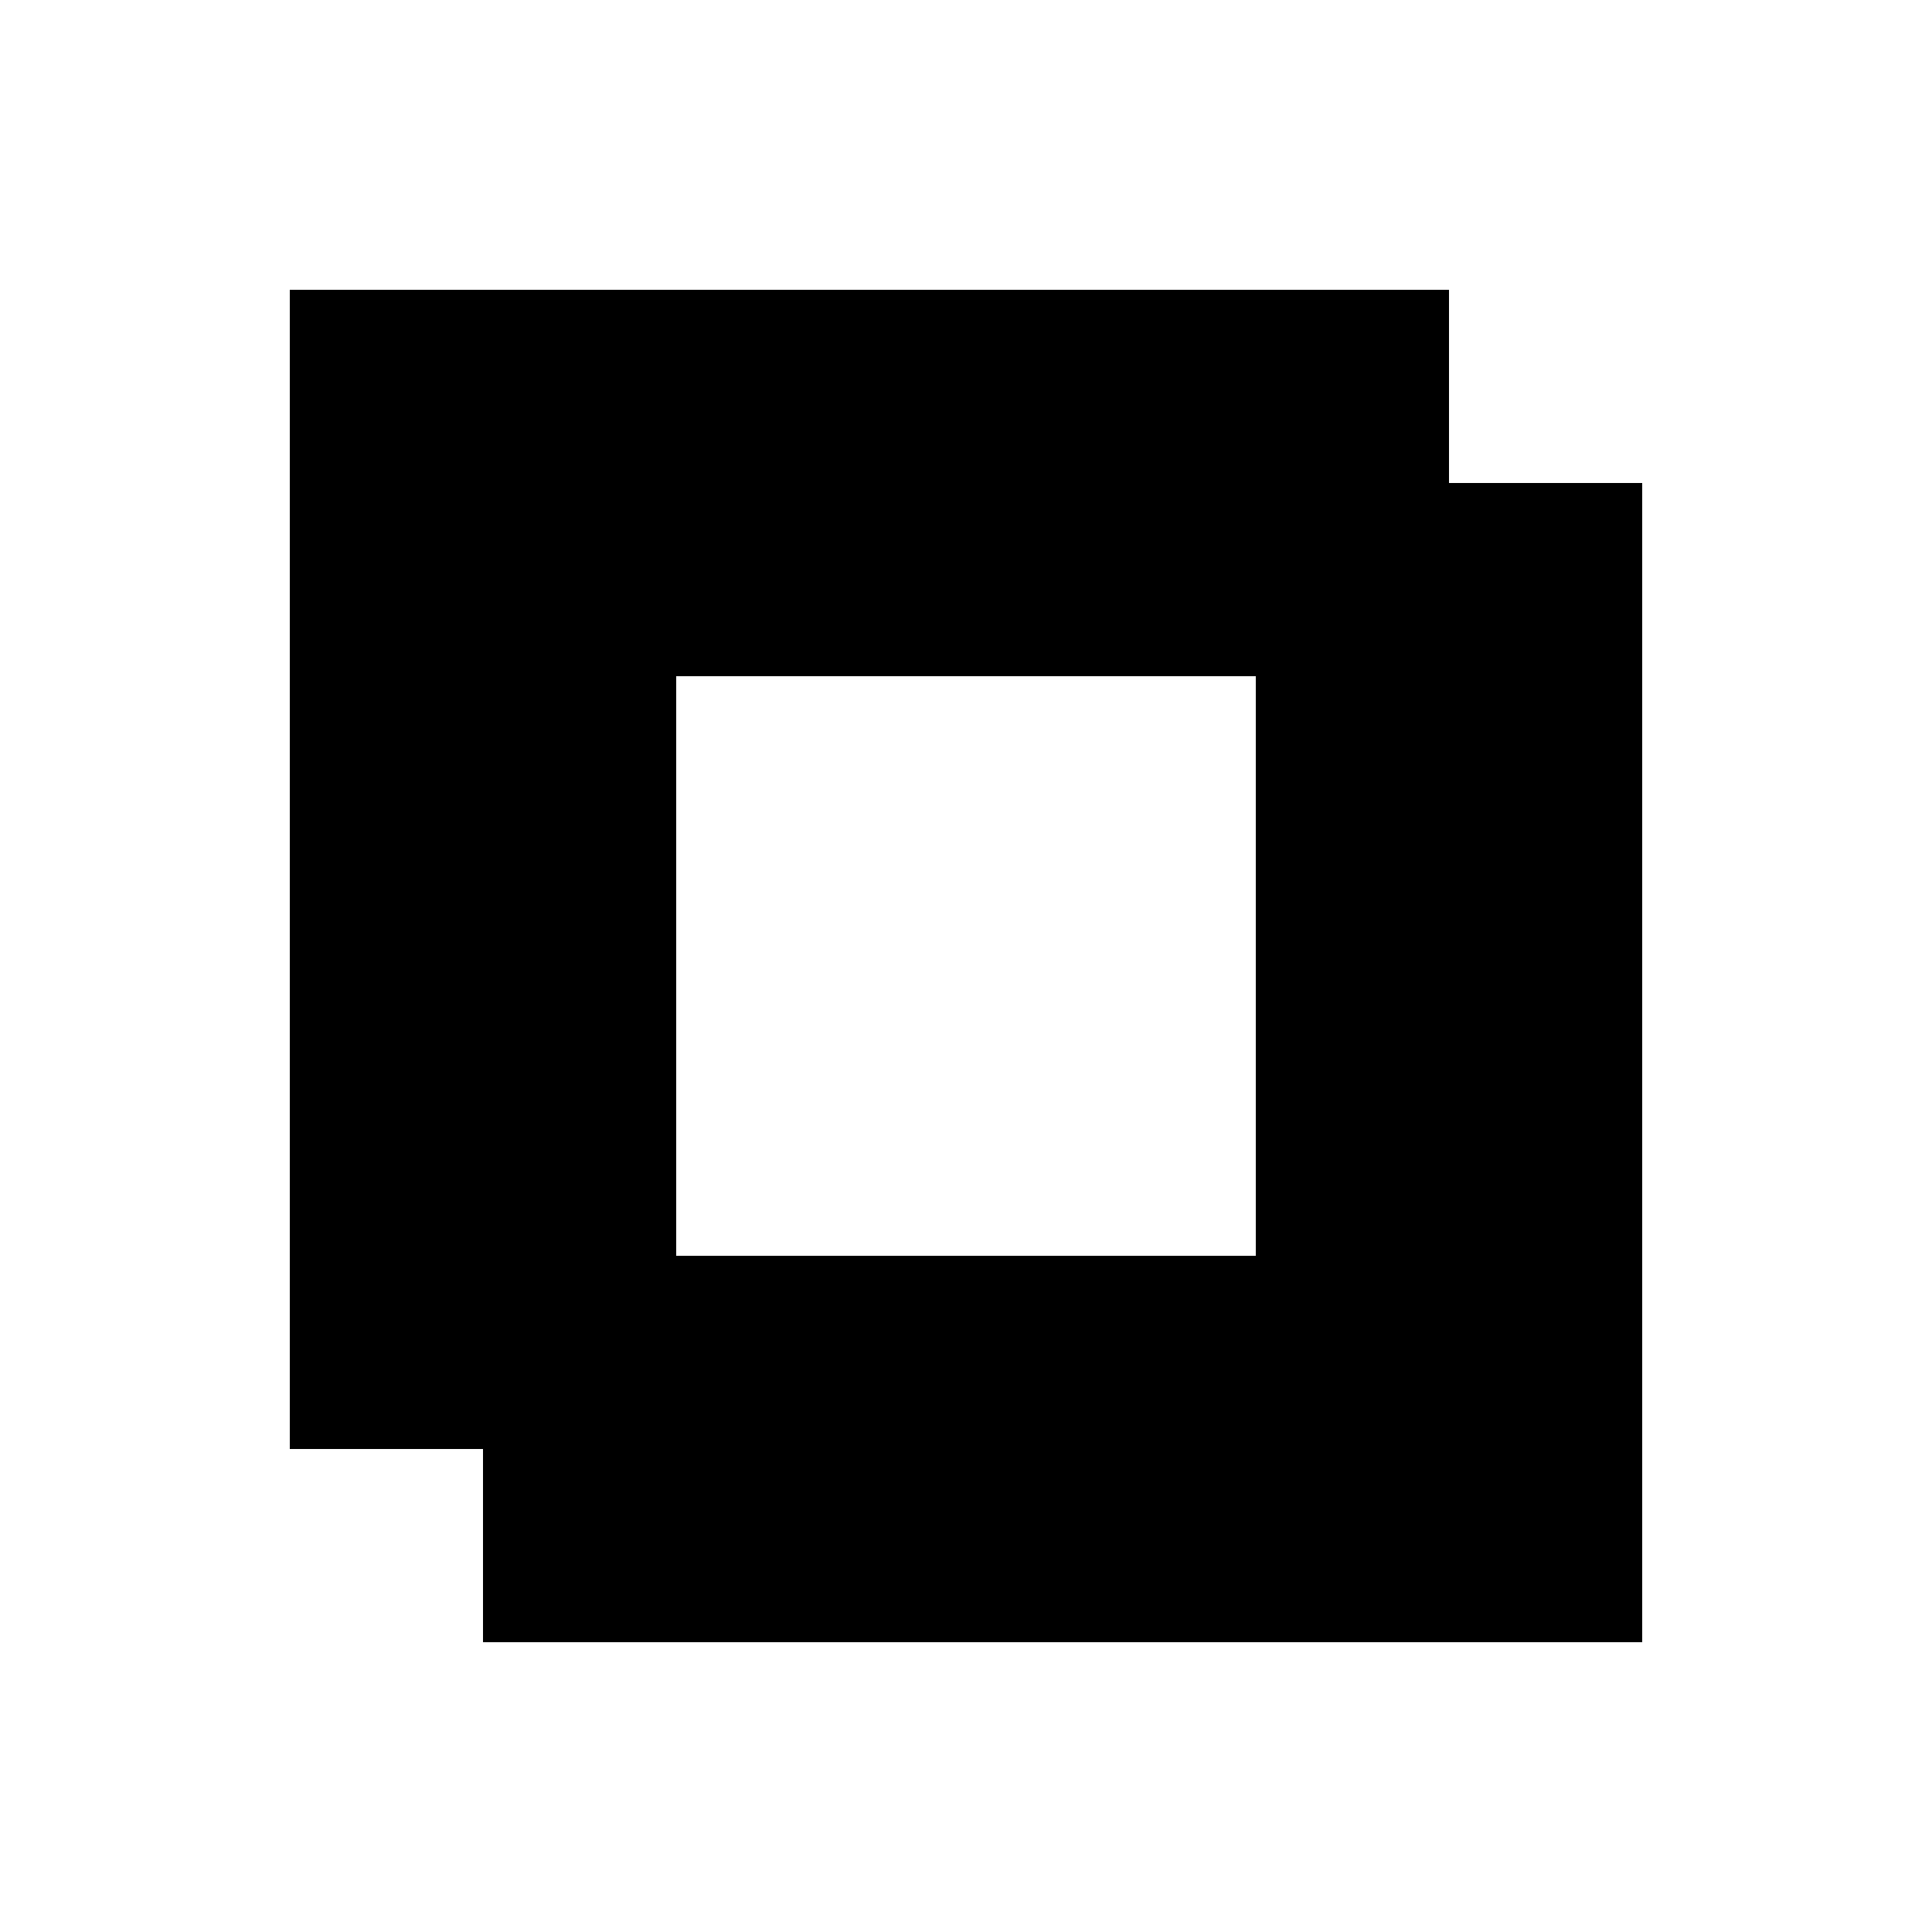
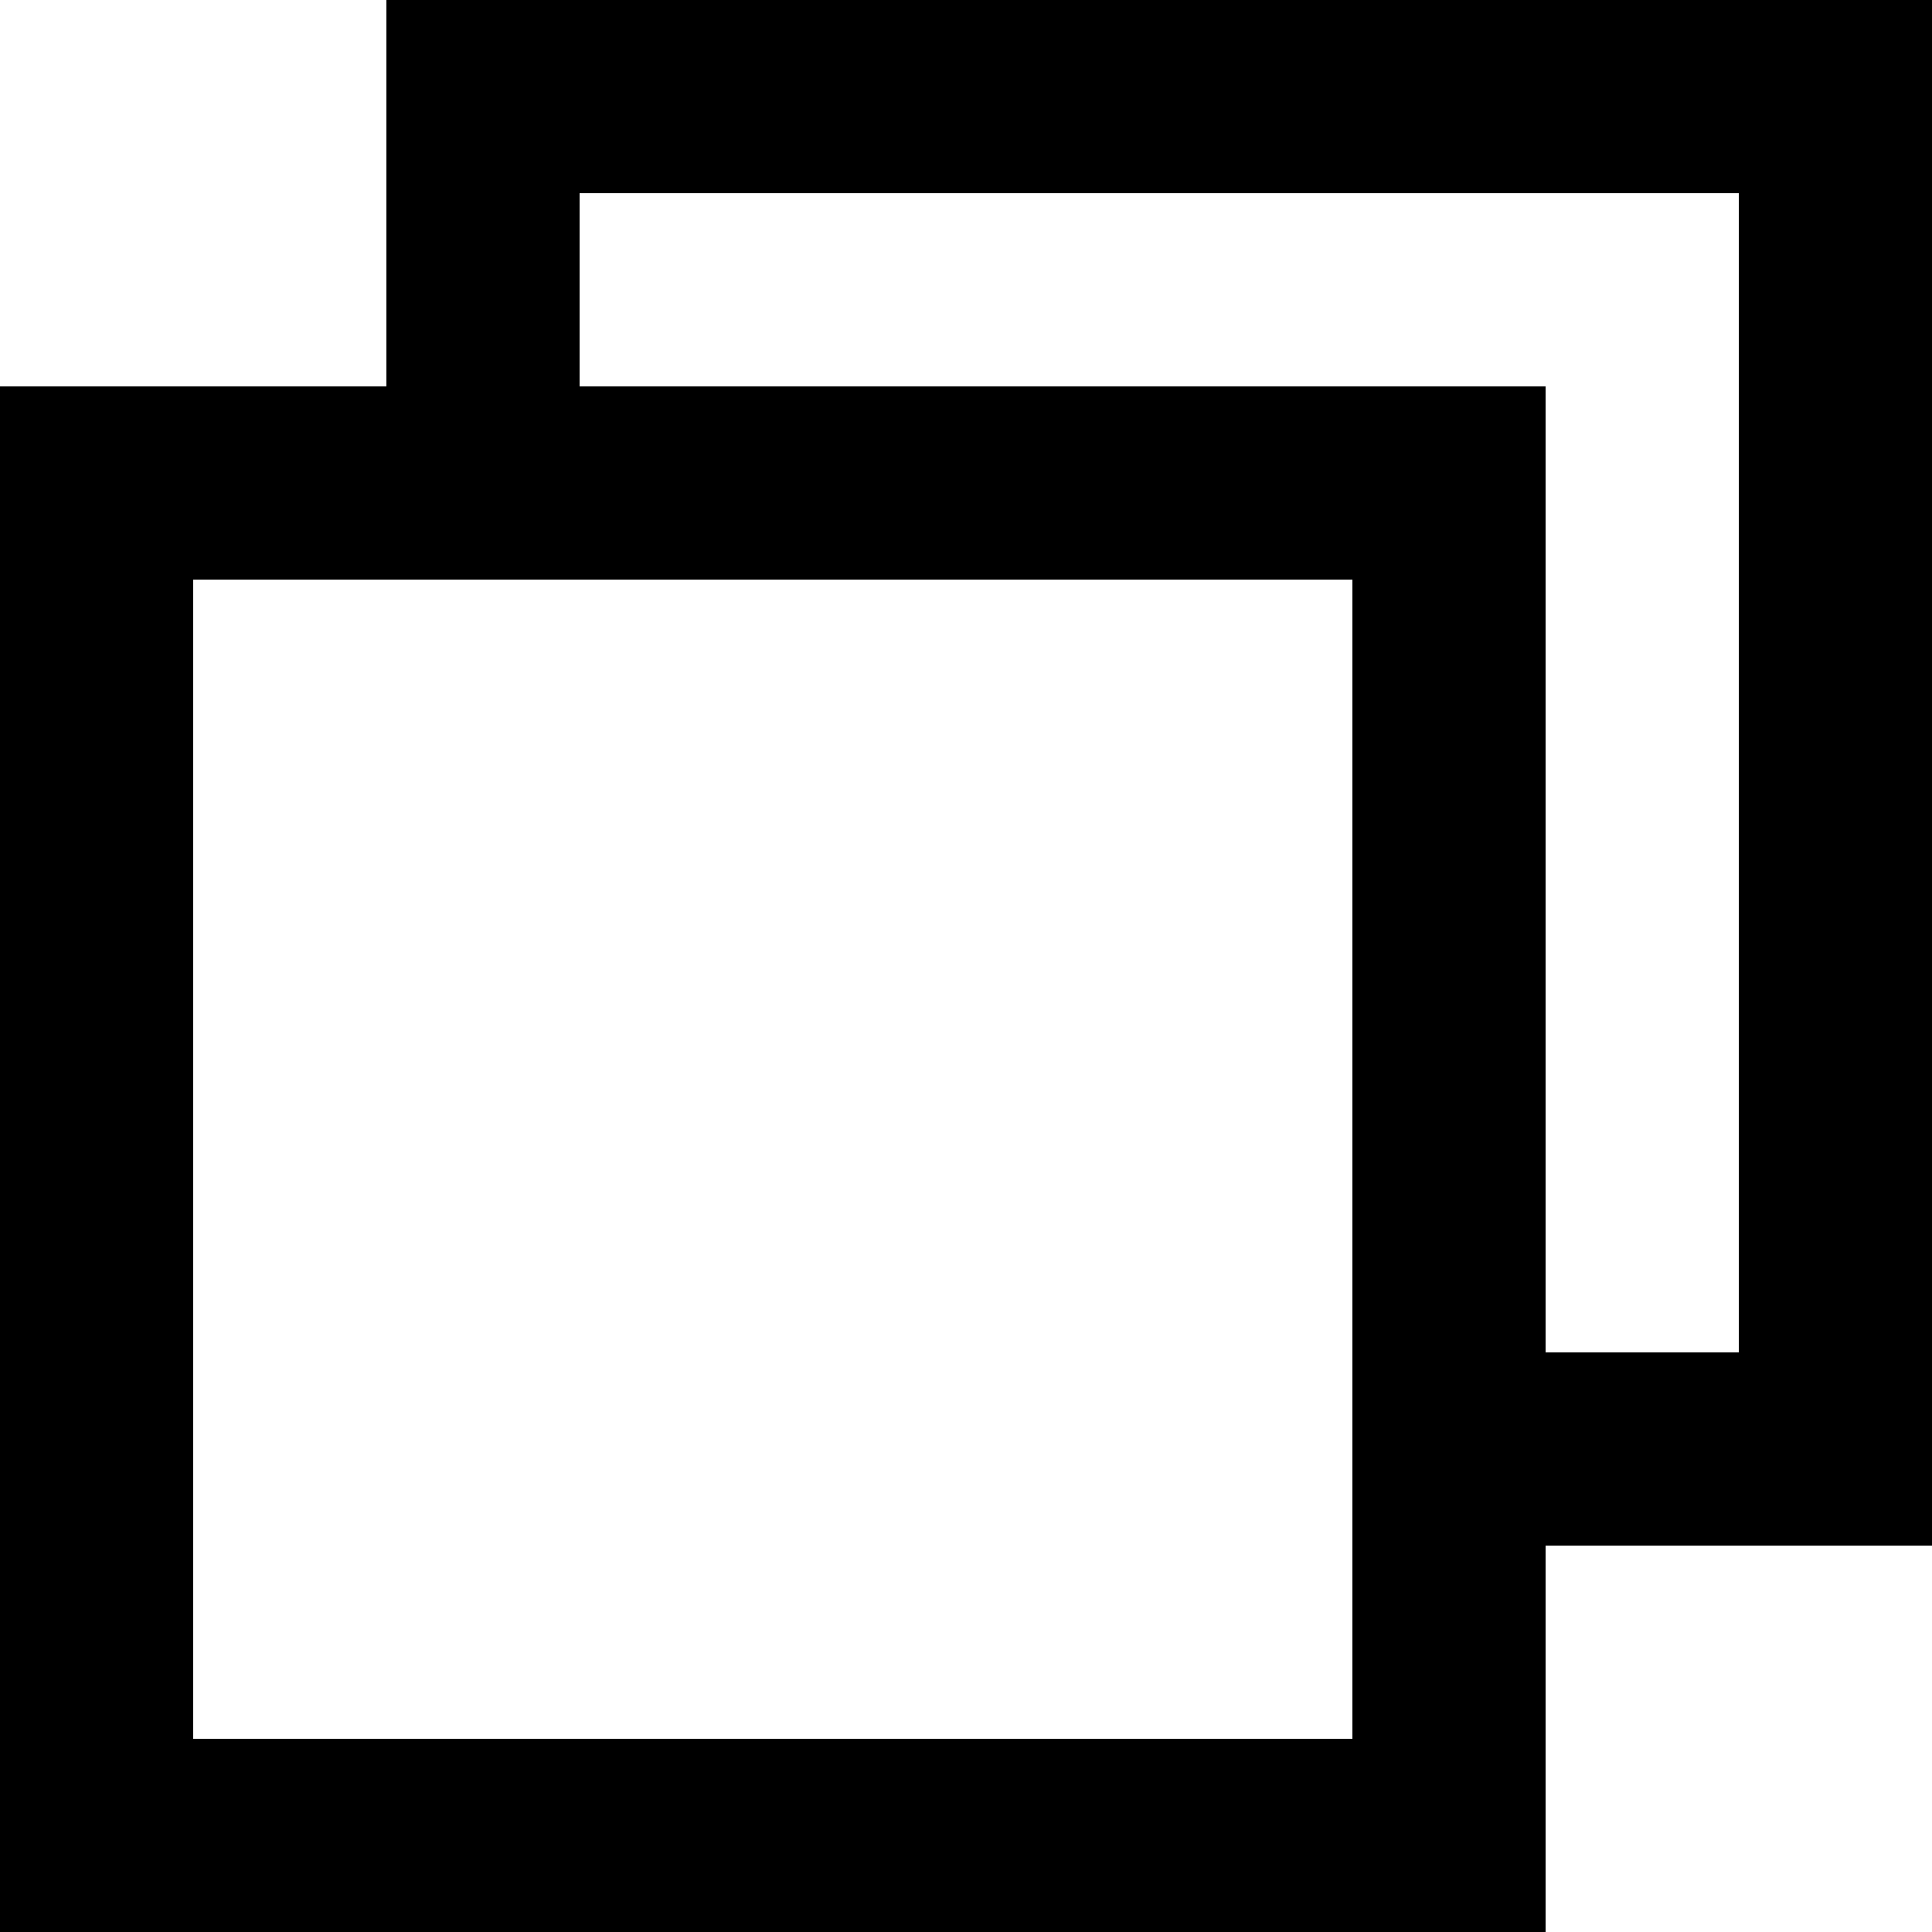
<svg xmlns="http://www.w3.org/2000/svg" viewBox="0 0 10 10" width="10" height="10" shape-rendering="crispEdges">
-   <rect x="2" y="2" width="5" height="5" fill="none" stroke="currentColor" stroke-width="1" />
-   <rect x="3" y="3" width="5" height="5" fill="none" stroke="currentColor" stroke-width="1" />
+   <rect x="0.5" y="2.5" width="7" height="7" fill="none" stroke="currentColor" stroke-width="1" />
+   <line x1="2" y1="0.5" x2="10" y2="0.5" stroke="currentColor" stroke-width="1" />
+   <line x1="9.5" y1="0.5" x2="9.5" y2="8" stroke="currentColor" stroke-width="1" />
+   <line x1="9" y1="7.5" x2="8" y2="7.5" stroke="currentColor" stroke-width="1" />
+   <line x1="2.5" y1="2" x2="2.5" y2="1" stroke="currentColor" stroke-width="1" />
</svg>
